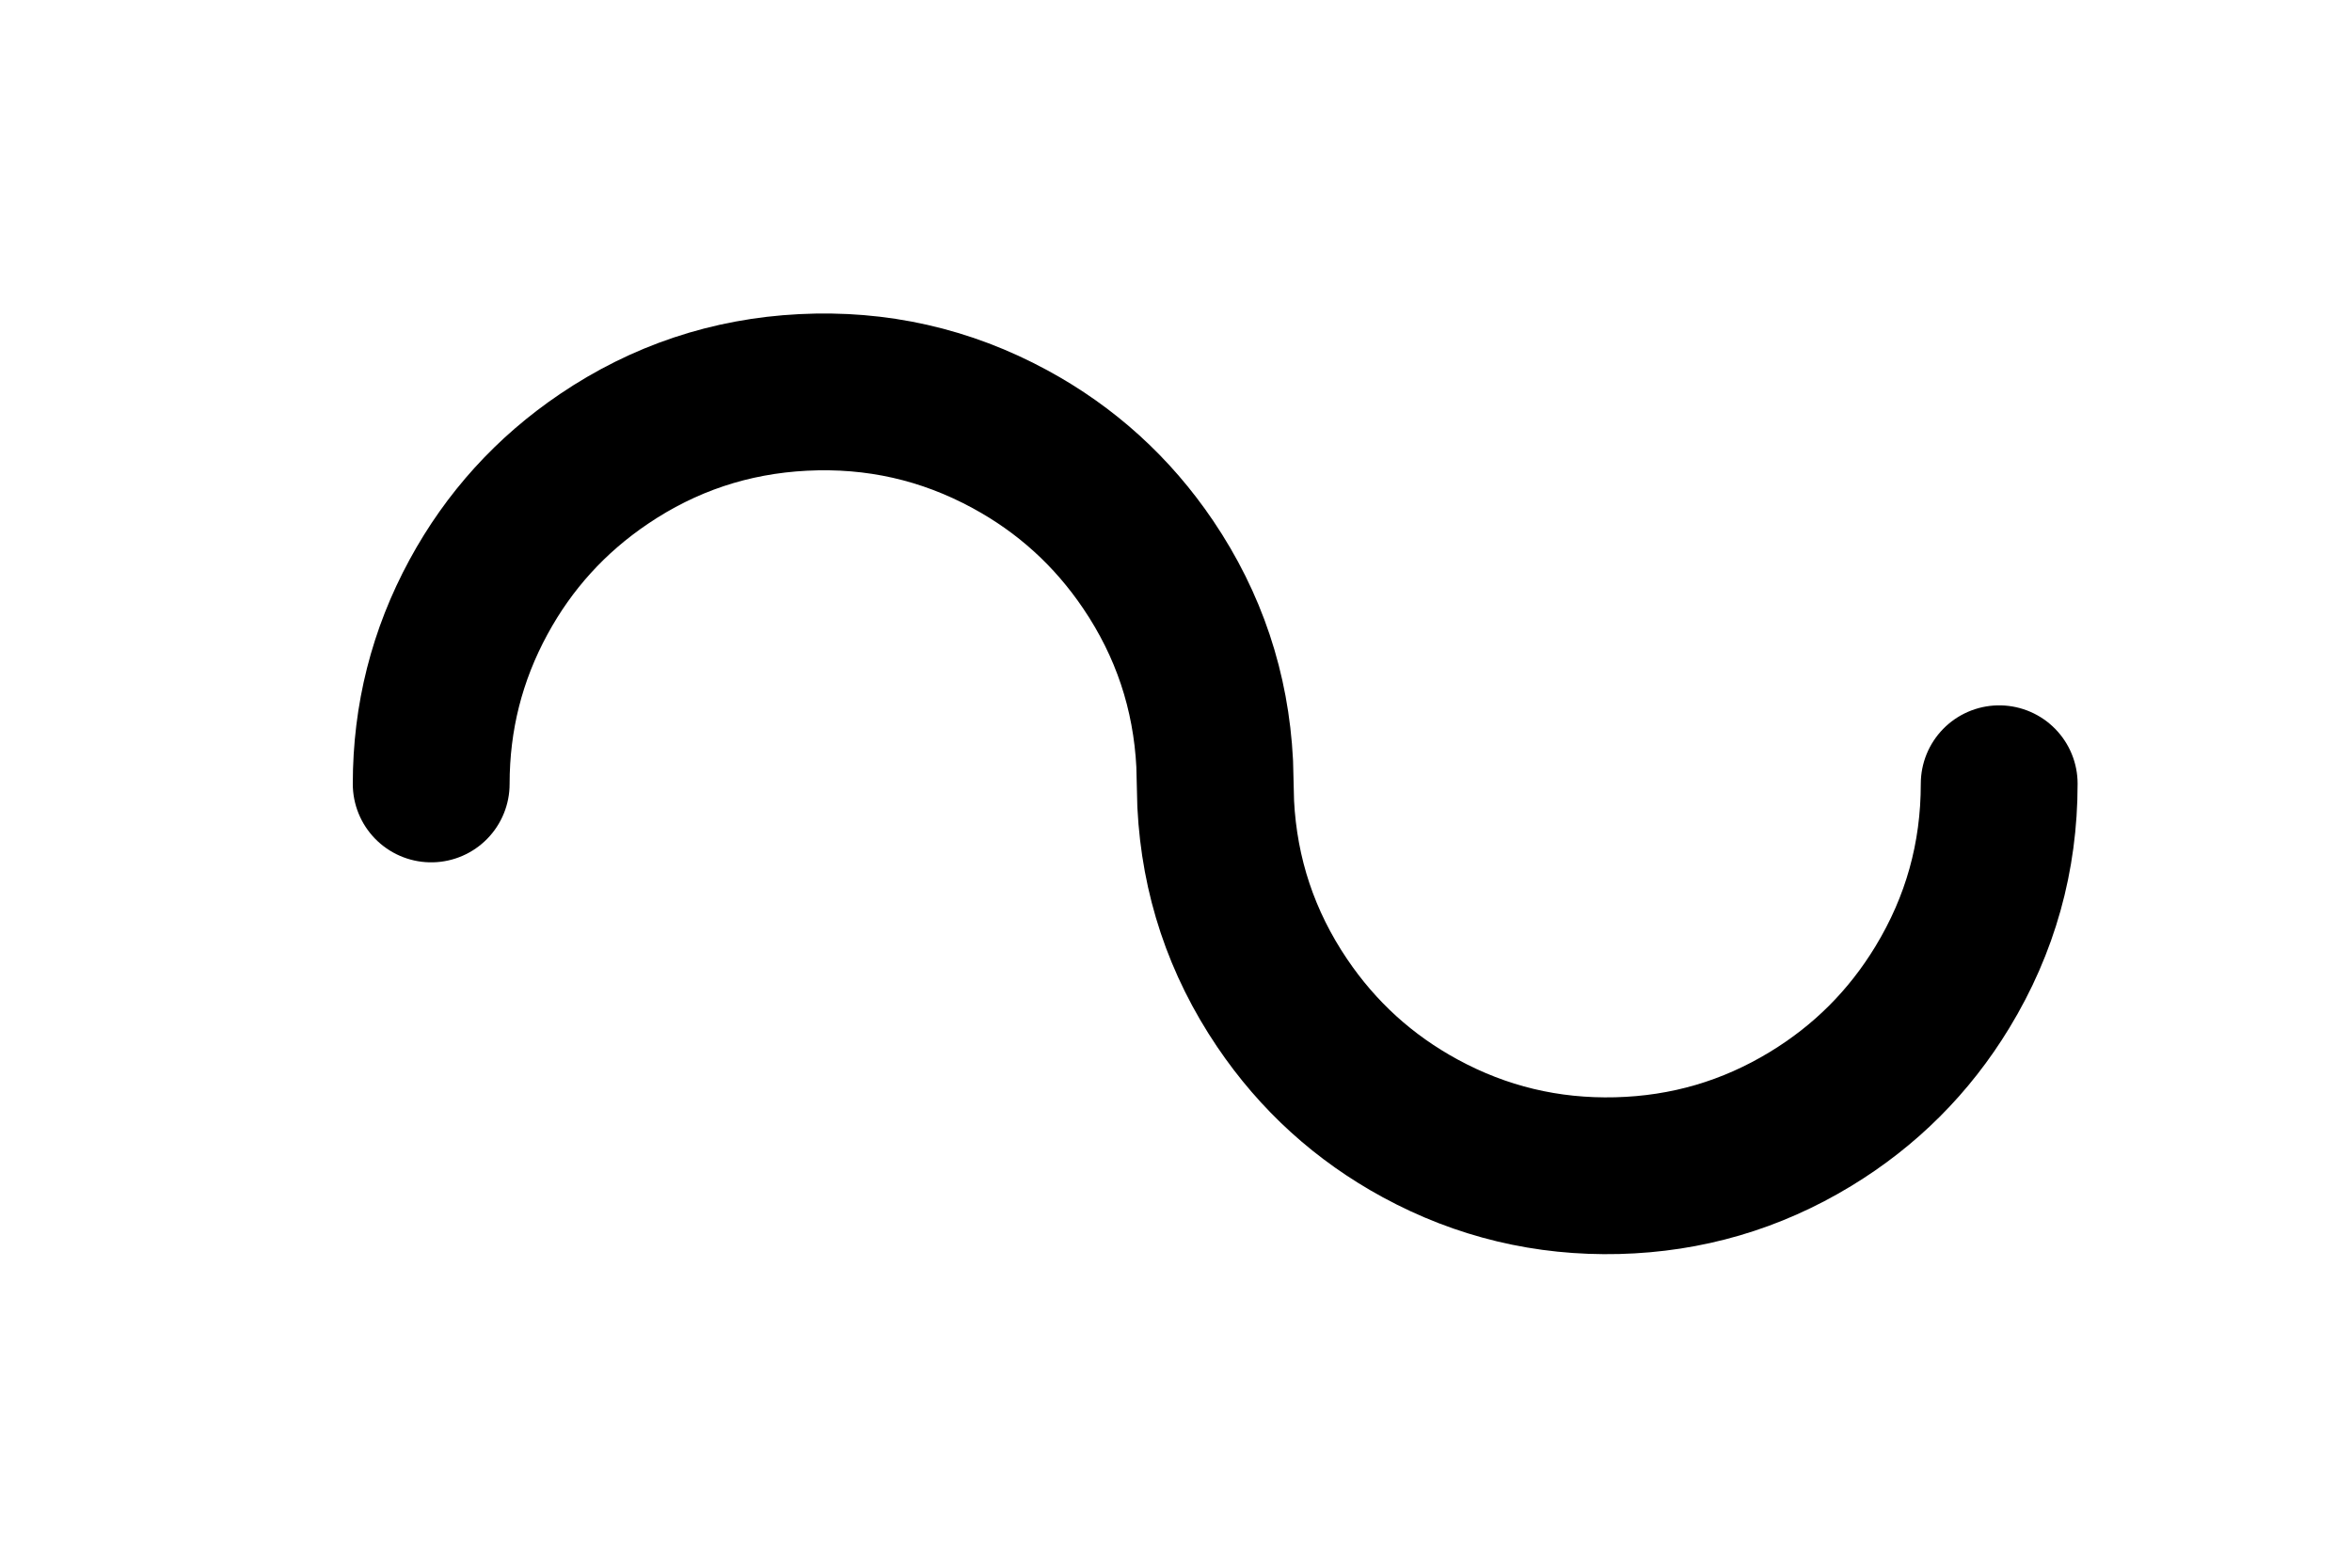
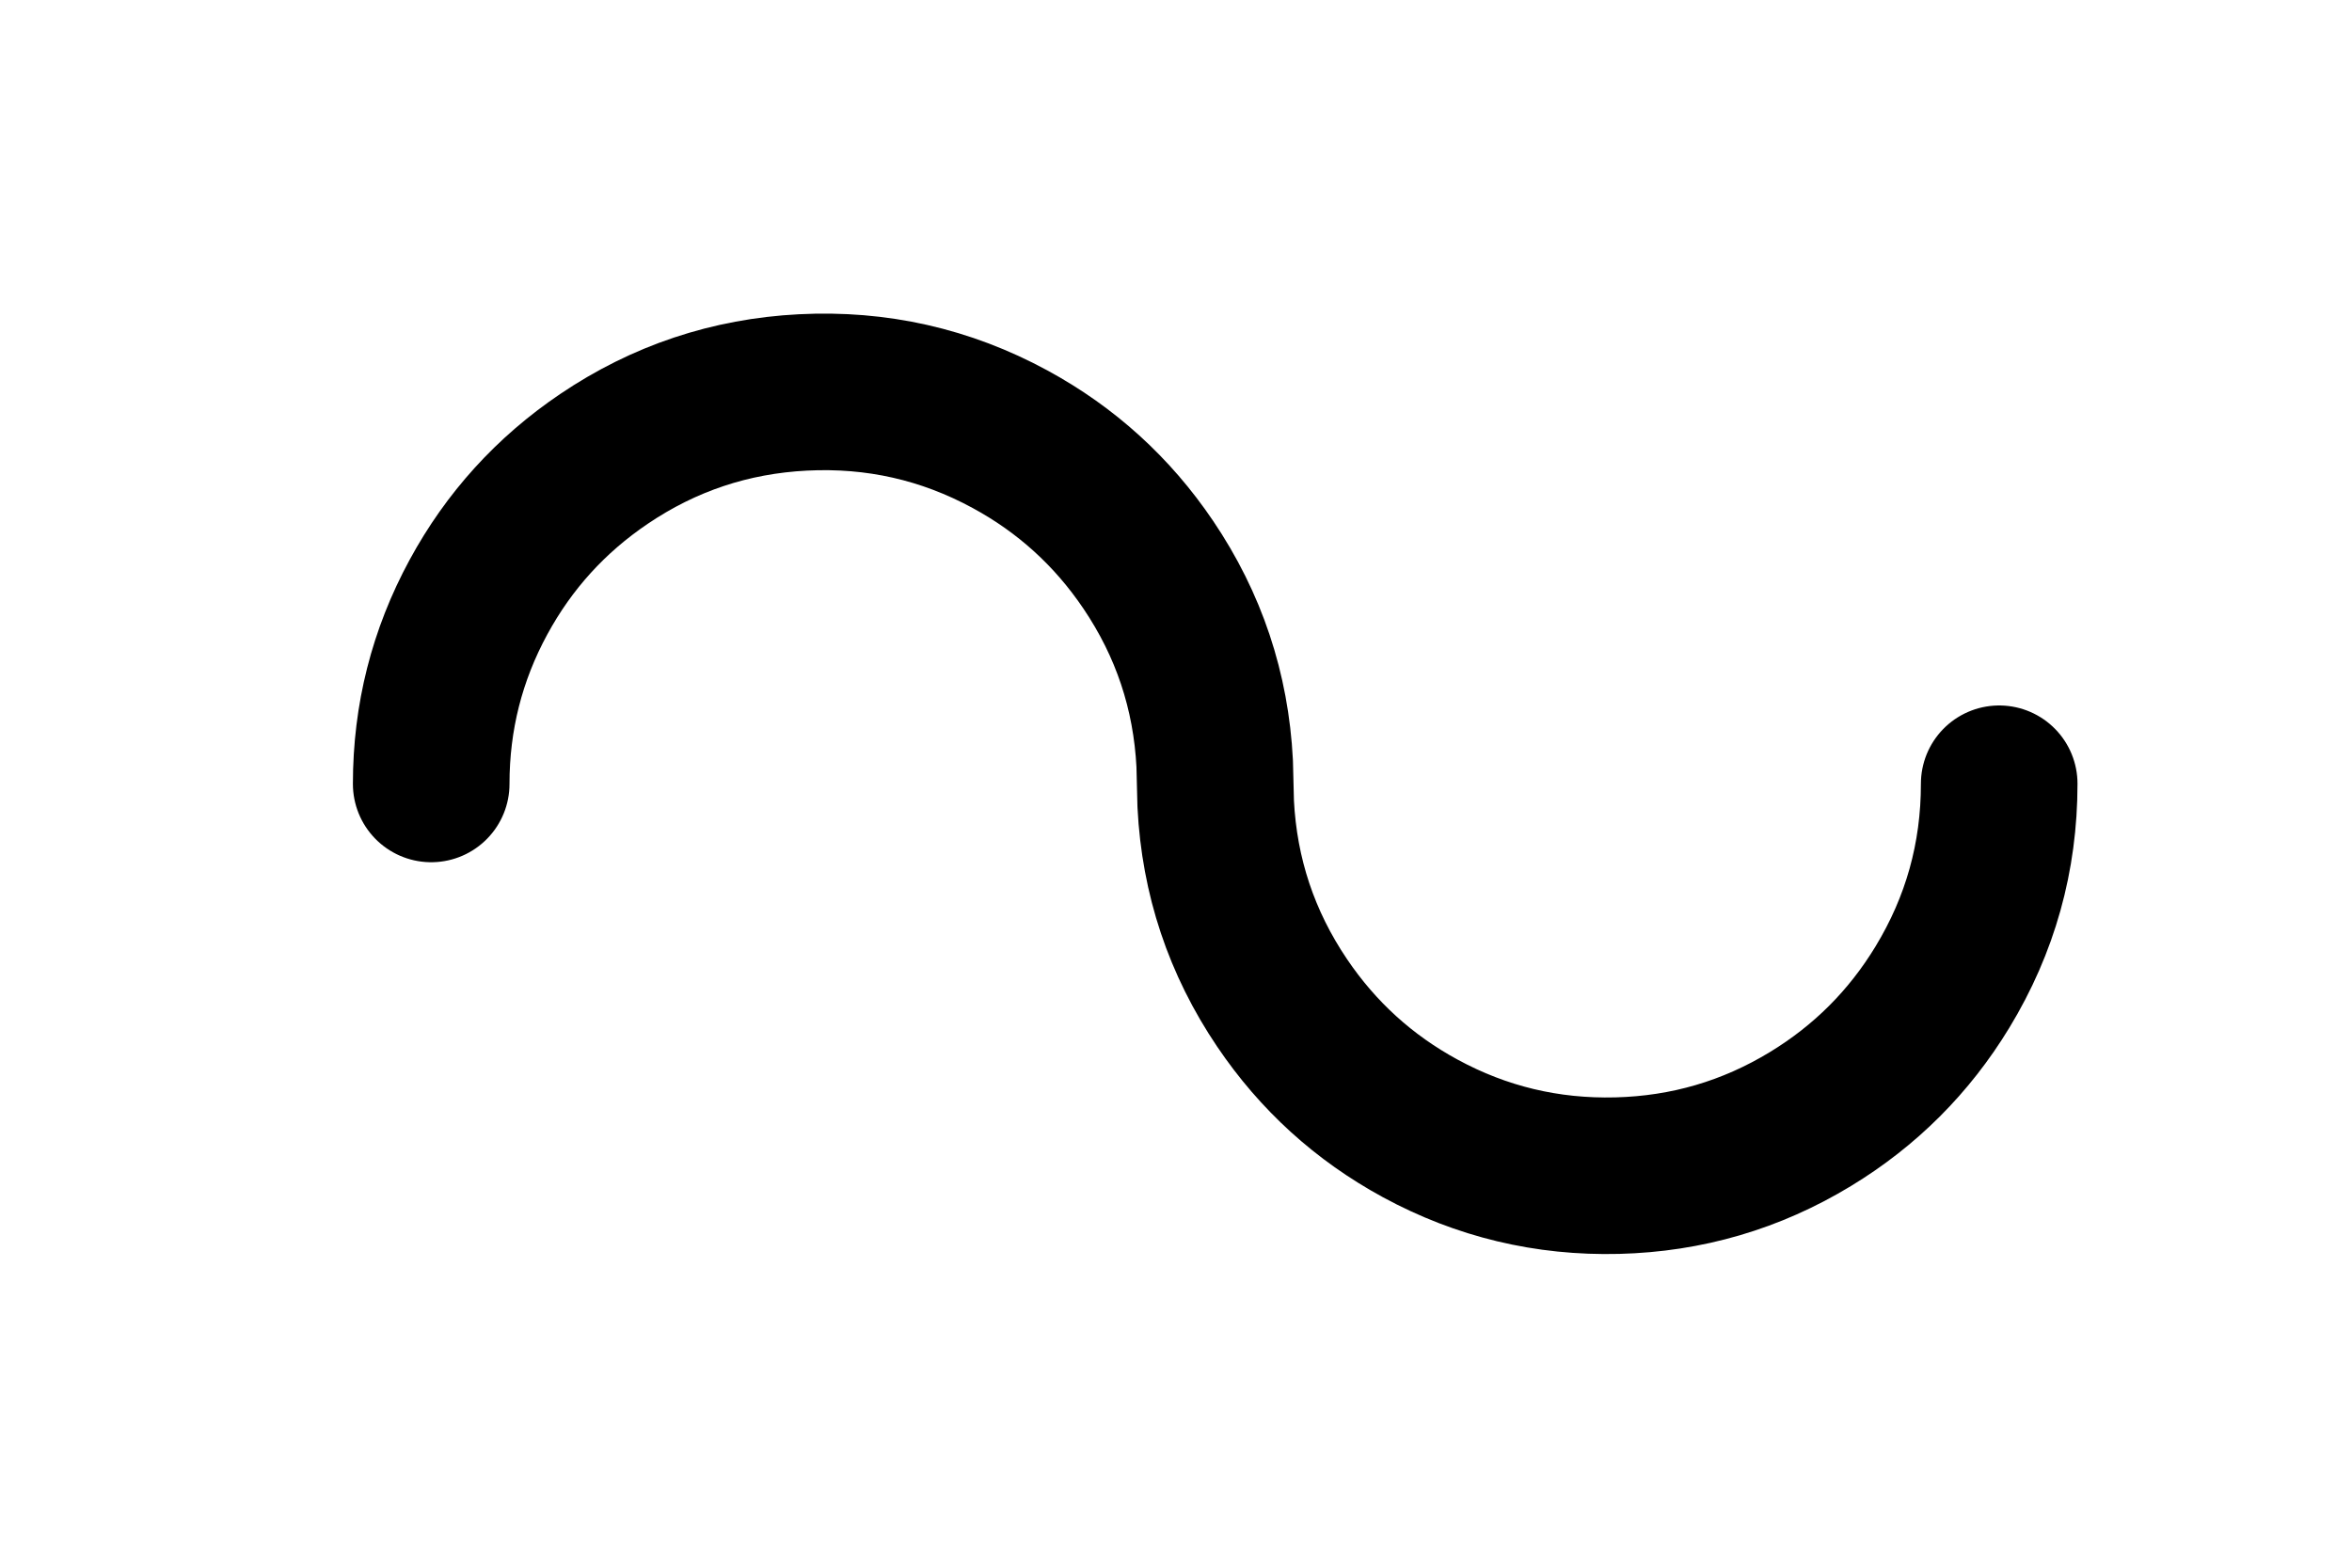
<svg xmlns="http://www.w3.org/2000/svg" viewBox="0 0 300 200">
-   <path d="M55 100.013L55 100Q55 87.281 61.031 76.175Q66.874 65.413 77.037 58.544Q88.538 50.771 102.419 50.065Q116.519 49.348 128.825 56.031Q139.587 61.874 146.456 72.037Q154.229 83.538 154.935 97.419L155.065 102.565Q155.766 116.445 163.534 127.948Q170.399 138.113 181.159 143.961Q192.865 150.323 206.286 149.984Q219.588 149.648 230.919 142.766Q241.392 136.405 247.756 125.935Q255 114.019 255 100L255 99.987" fill="none" stroke="#000" stroke-width="20.002" stroke-linecap="round" stroke-linejoin="round" />
+   <path d="M55 100.013L55 100Q55 87.281 61.031 76.175Q66.874 65.413 77.037 58.544Q88.538 50.771 102.419 50.065Q116.519 49.348 128.825 56.031Q139.587 61.874 146.456 72.037Q154.229 83.538 154.935 97.419L155.065 102.565Q155.766 116.445 163.534 127.948Q170.399 138.113 181.159 143.961Q192.865 150.323 206.286 149.984Q219.588 149.648 230.919 142.766Q241.392 136.405 247.756 125.935Q255 114.019 255 100L255 99.987" fill="none" stroke="#000" stroke-width="19.974" stroke-linecap="round" stroke-linejoin="round" />
</svg>
